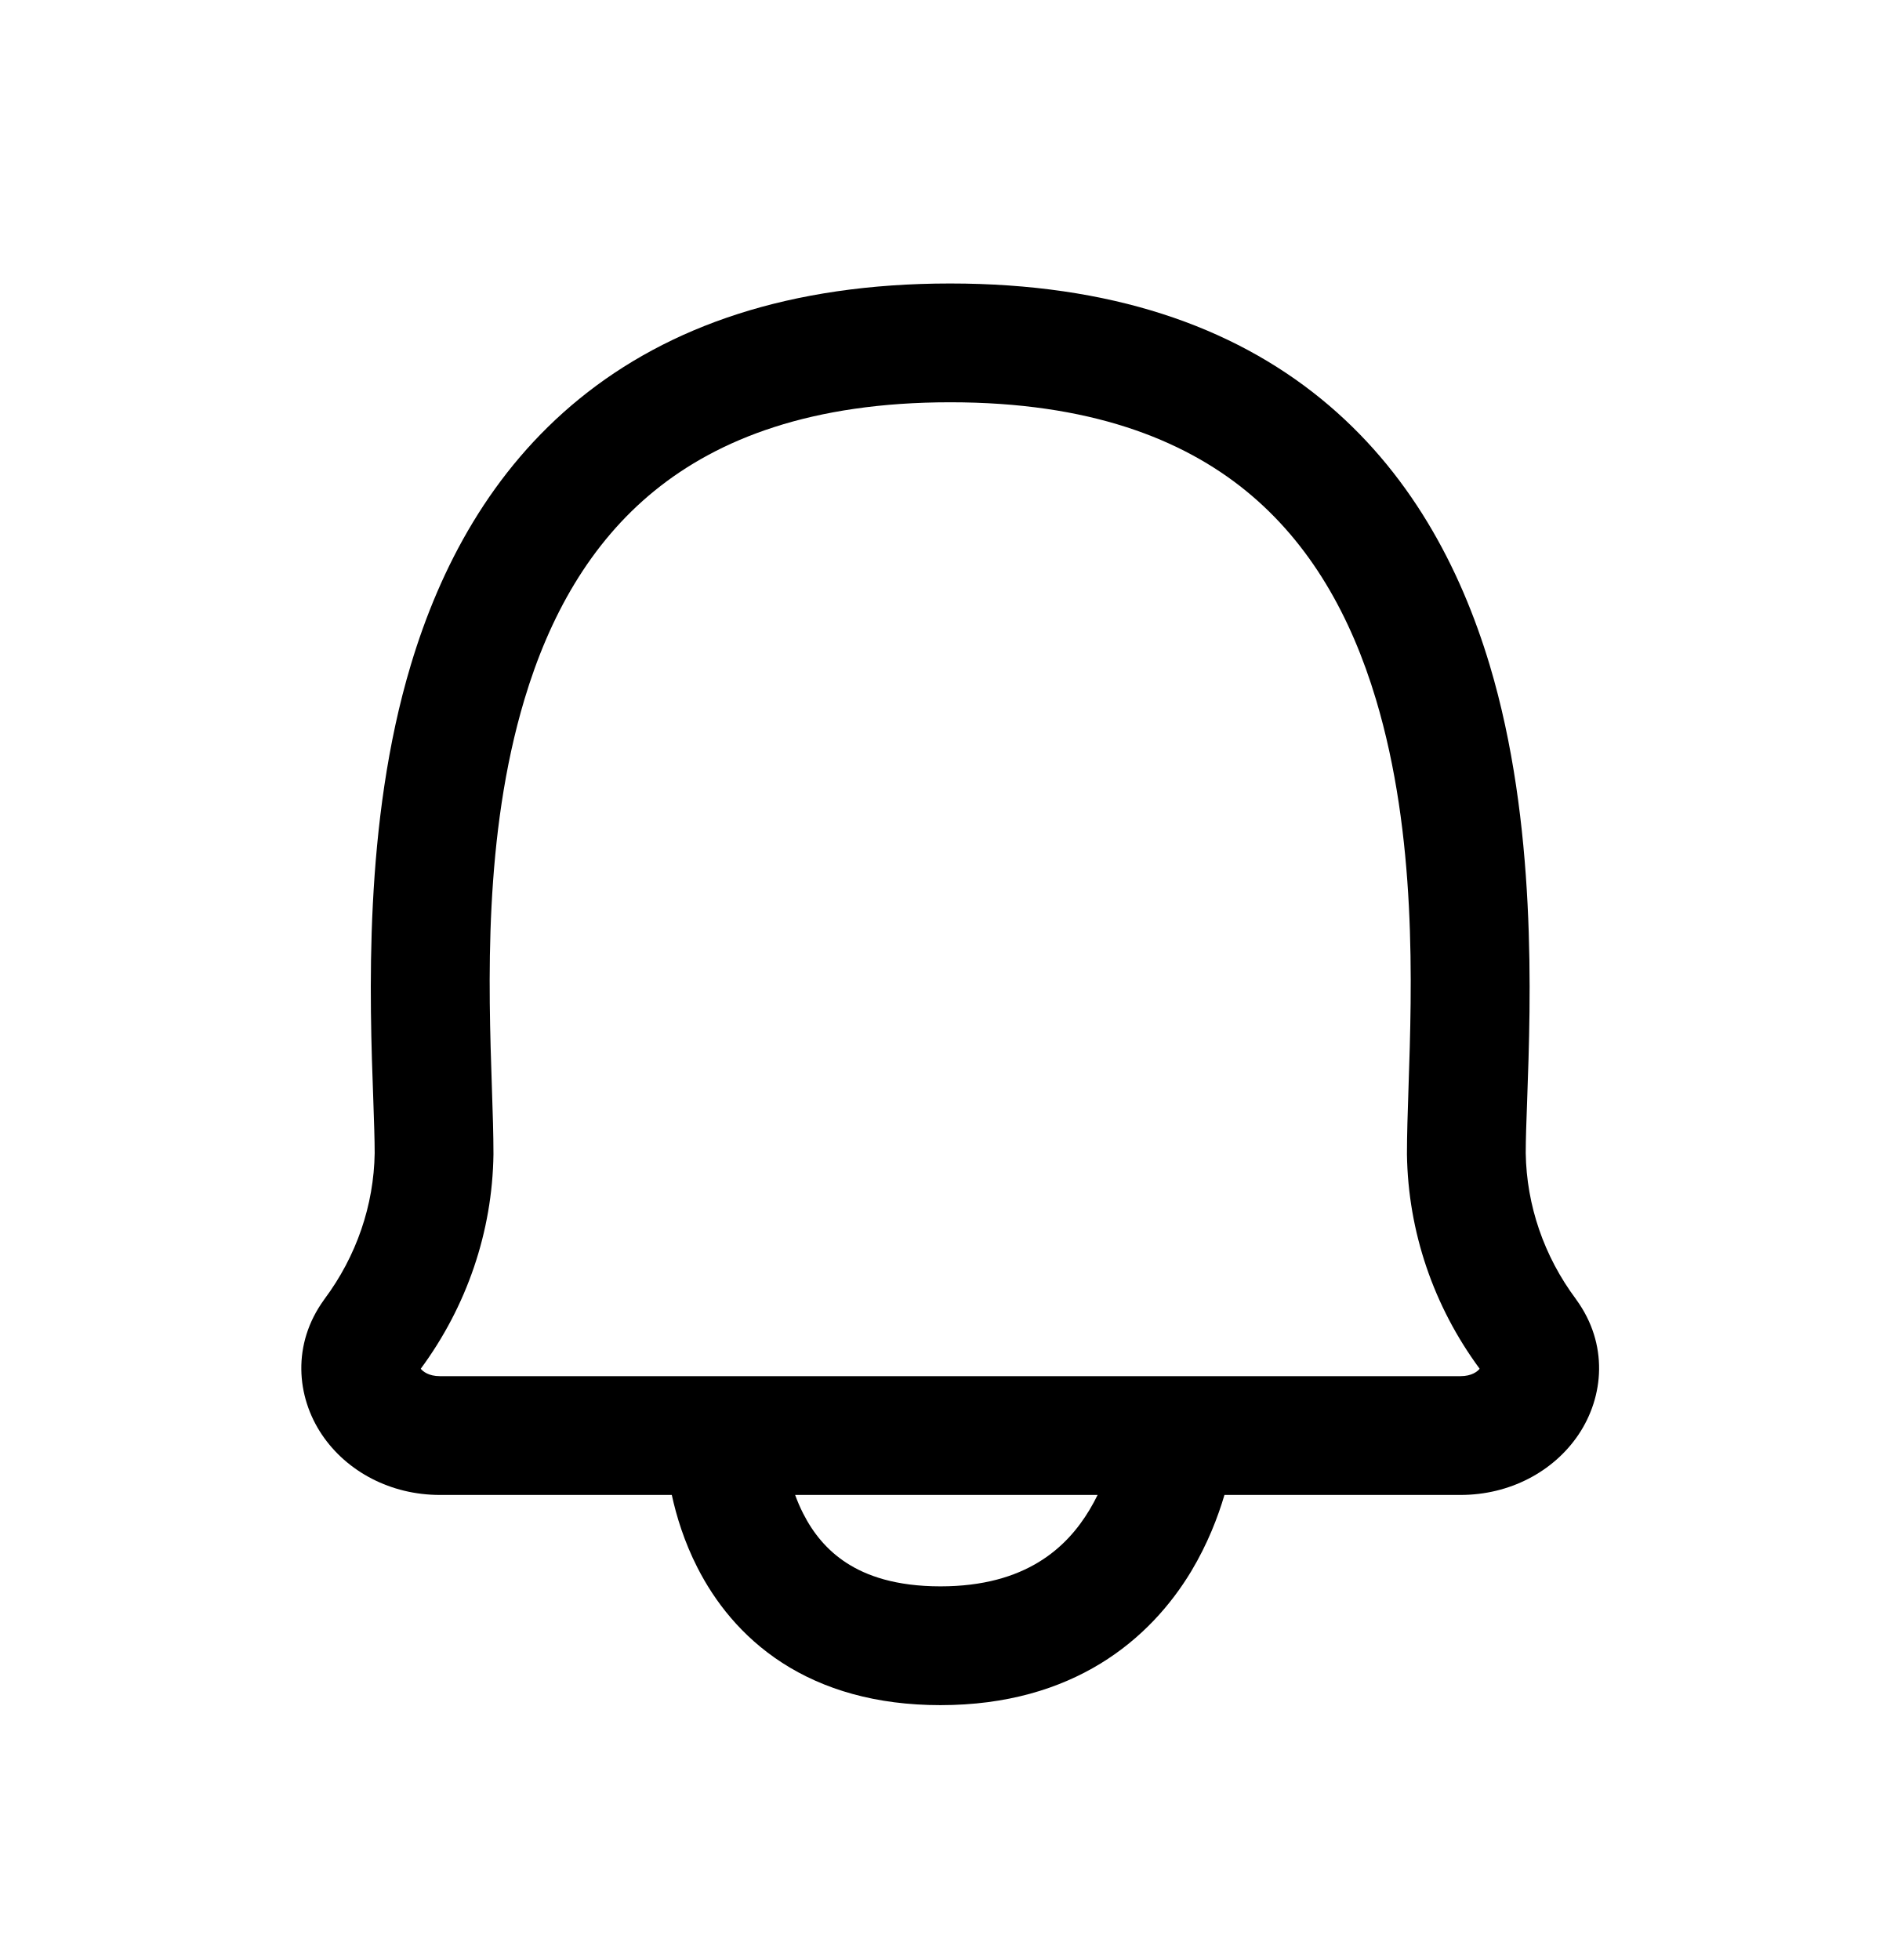
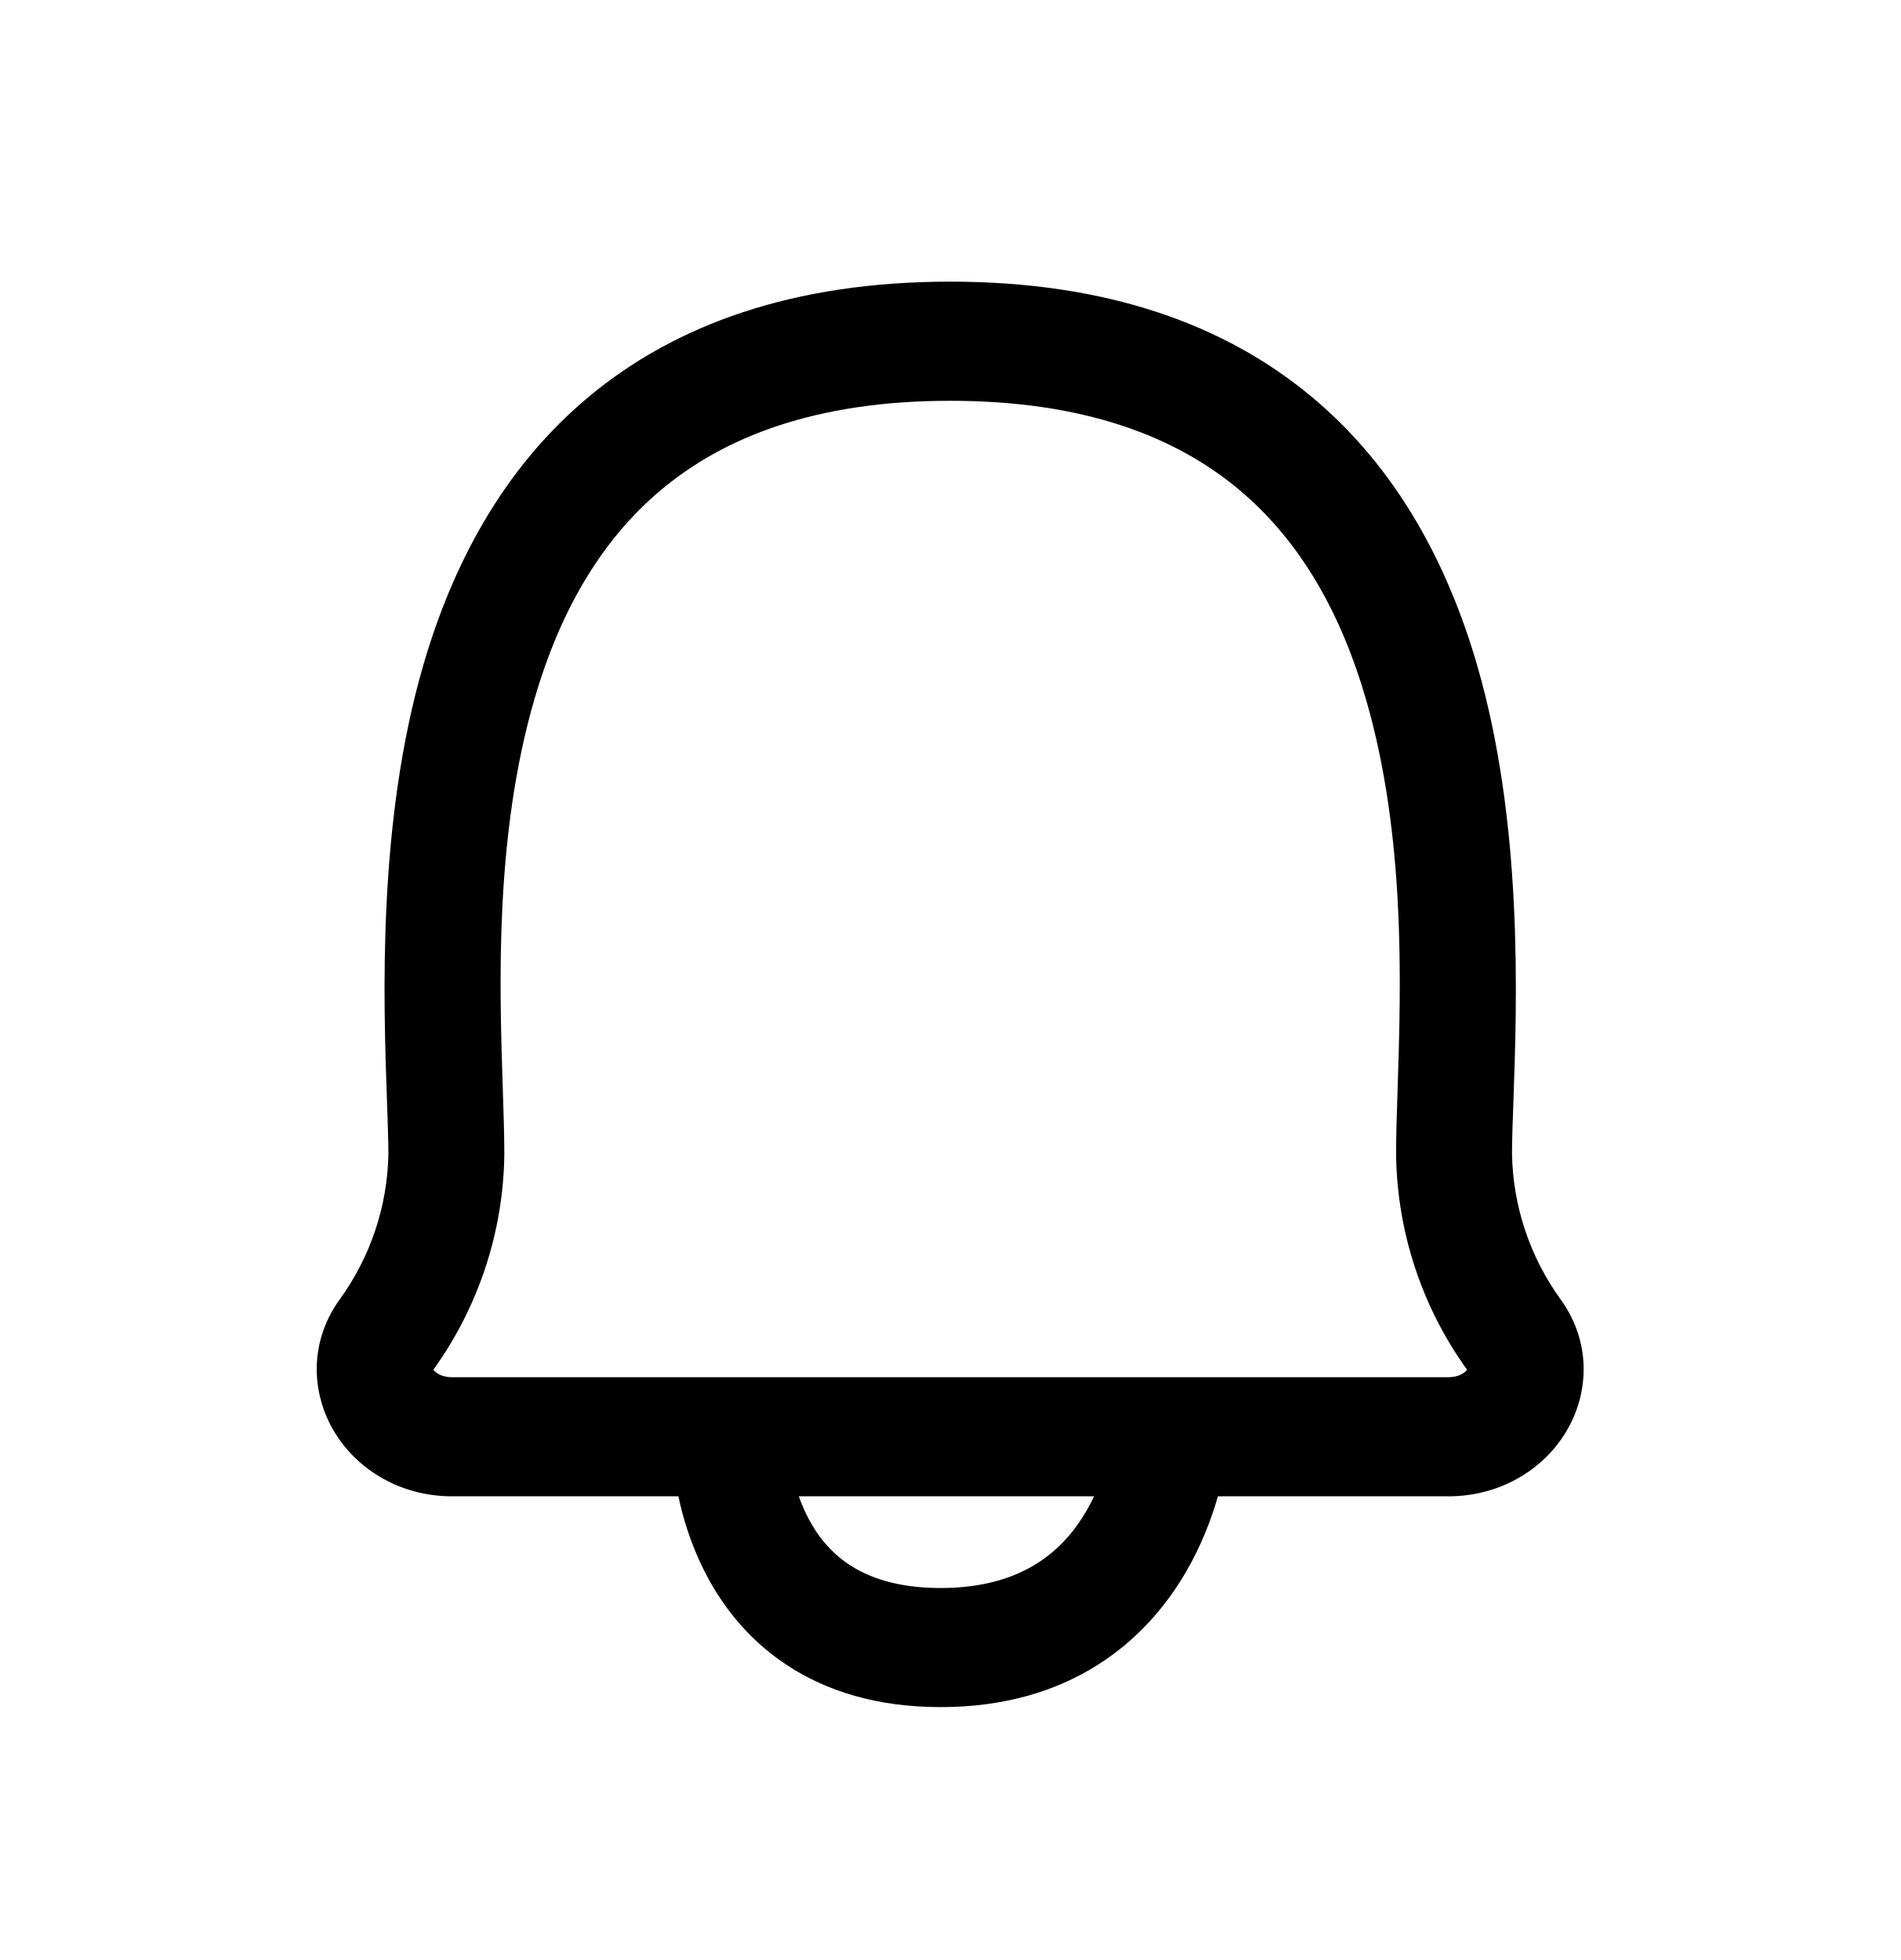
<svg xmlns="http://www.w3.org/2000/svg" width="32" height="33" viewBox="0 0 32 33" fill="none">
-   <path fill-rule="evenodd" clip-rule="evenodd" d="M16 4.773C13.295 4.773 11.256 5.494 9.758 6.713C8.27 7.924 7.411 9.549 6.917 11.197C6.117 13.862 6.224 16.822 6.286 18.526C6.298 18.882 6.309 19.183 6.309 19.416C6.295 20.294 6.002 21.151 5.464 21.872L5.464 21.872L5.456 21.884C4.916 22.628 4.988 23.513 5.422 24.157C5.843 24.78 6.581 25.17 7.406 25.17H11.312C11.39 25.528 11.521 25.957 11.744 26.394C12.032 26.959 12.481 27.55 13.172 27.997C13.868 28.446 14.749 28.709 15.836 28.709C18.074 28.709 19.37 27.597 20.058 26.456C20.335 25.994 20.509 25.539 20.618 25.17H24.594C25.419 25.17 26.157 24.78 26.578 24.157C27.012 23.513 27.084 22.628 26.544 21.884L26.544 21.884L26.536 21.872C25.998 21.151 25.705 20.294 25.691 19.416C25.691 19.183 25.702 18.882 25.715 18.527L25.715 18.526C25.776 16.822 25.883 13.862 25.084 11.197C24.589 9.549 23.73 7.924 22.242 6.713C20.744 5.494 18.705 4.773 16 4.773ZM19.82 23.17C19.811 23.17 19.802 23.17 19.793 23.17H12.201C12.195 23.17 12.19 23.17 12.184 23.17H7.406C7.218 23.17 7.119 23.089 7.085 23.045C7.861 21.994 8.291 20.736 8.309 19.437L8.309 19.423C8.309 19.108 8.297 18.735 8.283 18.319C8.225 16.581 8.141 14.076 8.832 11.772C9.25 10.379 9.933 9.149 11.02 8.264C12.097 7.388 13.665 6.773 16 6.773C18.336 6.773 19.903 7.388 20.98 8.264C22.067 9.149 22.75 10.379 23.168 11.772C23.859 14.076 23.775 16.581 23.717 18.319V18.319C23.703 18.735 23.691 19.108 23.691 19.423L23.691 19.437C23.71 20.736 24.139 21.994 24.915 23.045C24.882 23.089 24.782 23.17 24.594 23.17H19.82ZM13.389 25.17H18.482C18.441 25.254 18.395 25.339 18.344 25.424C17.966 26.052 17.276 26.709 15.836 26.709C15.083 26.709 14.589 26.531 14.257 26.316C13.92 26.099 13.688 25.805 13.526 25.486C13.472 25.381 13.427 25.274 13.389 25.17Z" fill="currentColor" />
+   <path fill-rule="evenodd" clip-rule="evenodd" d="M16 4.742C13.359 4.742 11.368 5.465 9.906 6.687C8.454 7.901 7.615 9.531 7.132 11.184C6.352 13.855 6.456 16.823 6.516 18.532C6.529 18.889 6.539 19.191 6.54 19.423C6.526 20.304 6.24 21.164 5.714 21.887L5.714 21.887L5.706 21.898C5.18 22.644 5.249 23.532 5.674 24.177C6.084 24.802 6.805 25.193 7.61 25.193H11.423C11.499 25.552 11.627 25.982 11.845 26.42C12.126 26.987 12.564 27.58 13.239 28.027C13.918 28.478 14.778 28.742 15.839 28.742C18.025 28.742 19.29 27.626 19.961 26.482C20.232 26.02 20.402 25.564 20.508 25.193H24.39C25.195 25.193 25.916 24.802 26.326 24.177C26.75 23.532 26.82 22.644 26.293 21.898L26.293 21.898L26.285 21.887C25.76 21.164 25.474 20.304 25.46 19.423C25.46 19.191 25.471 18.889 25.484 18.532L25.484 18.532V18.532C25.544 16.823 25.648 13.855 24.868 11.184C24.385 9.531 23.546 7.901 22.094 6.687C20.631 5.465 18.641 4.742 16 4.742ZM19.725 23.188C19.719 23.188 19.712 23.188 19.706 23.188H7.61C7.427 23.188 7.329 23.106 7.297 23.062C8.055 22.009 8.474 20.747 8.492 19.445L8.492 19.431C8.492 19.115 8.48 18.741 8.466 18.324C8.409 16.581 8.328 14.07 9.002 11.76C9.41 10.363 10.077 9.129 11.139 8.242C12.19 7.364 13.72 6.748 16 6.748C18.28 6.748 19.81 7.364 20.861 8.242C21.922 9.129 22.589 10.363 22.997 11.76C23.672 14.07 23.59 16.581 23.534 18.324C23.52 18.741 23.508 19.115 23.508 19.431L23.508 19.445C23.526 20.747 23.945 22.009 24.703 23.062C24.67 23.106 24.573 23.188 24.39 23.188H19.725ZM18.423 25.193C18.383 25.278 18.338 25.363 18.288 25.448C17.919 26.078 17.245 26.737 15.839 26.737C15.105 26.737 14.623 26.558 14.298 26.343C13.97 26.125 13.743 25.83 13.584 25.51C13.532 25.404 13.488 25.298 13.451 25.193H18.423Z" fill="currentColor" />
</svg>
